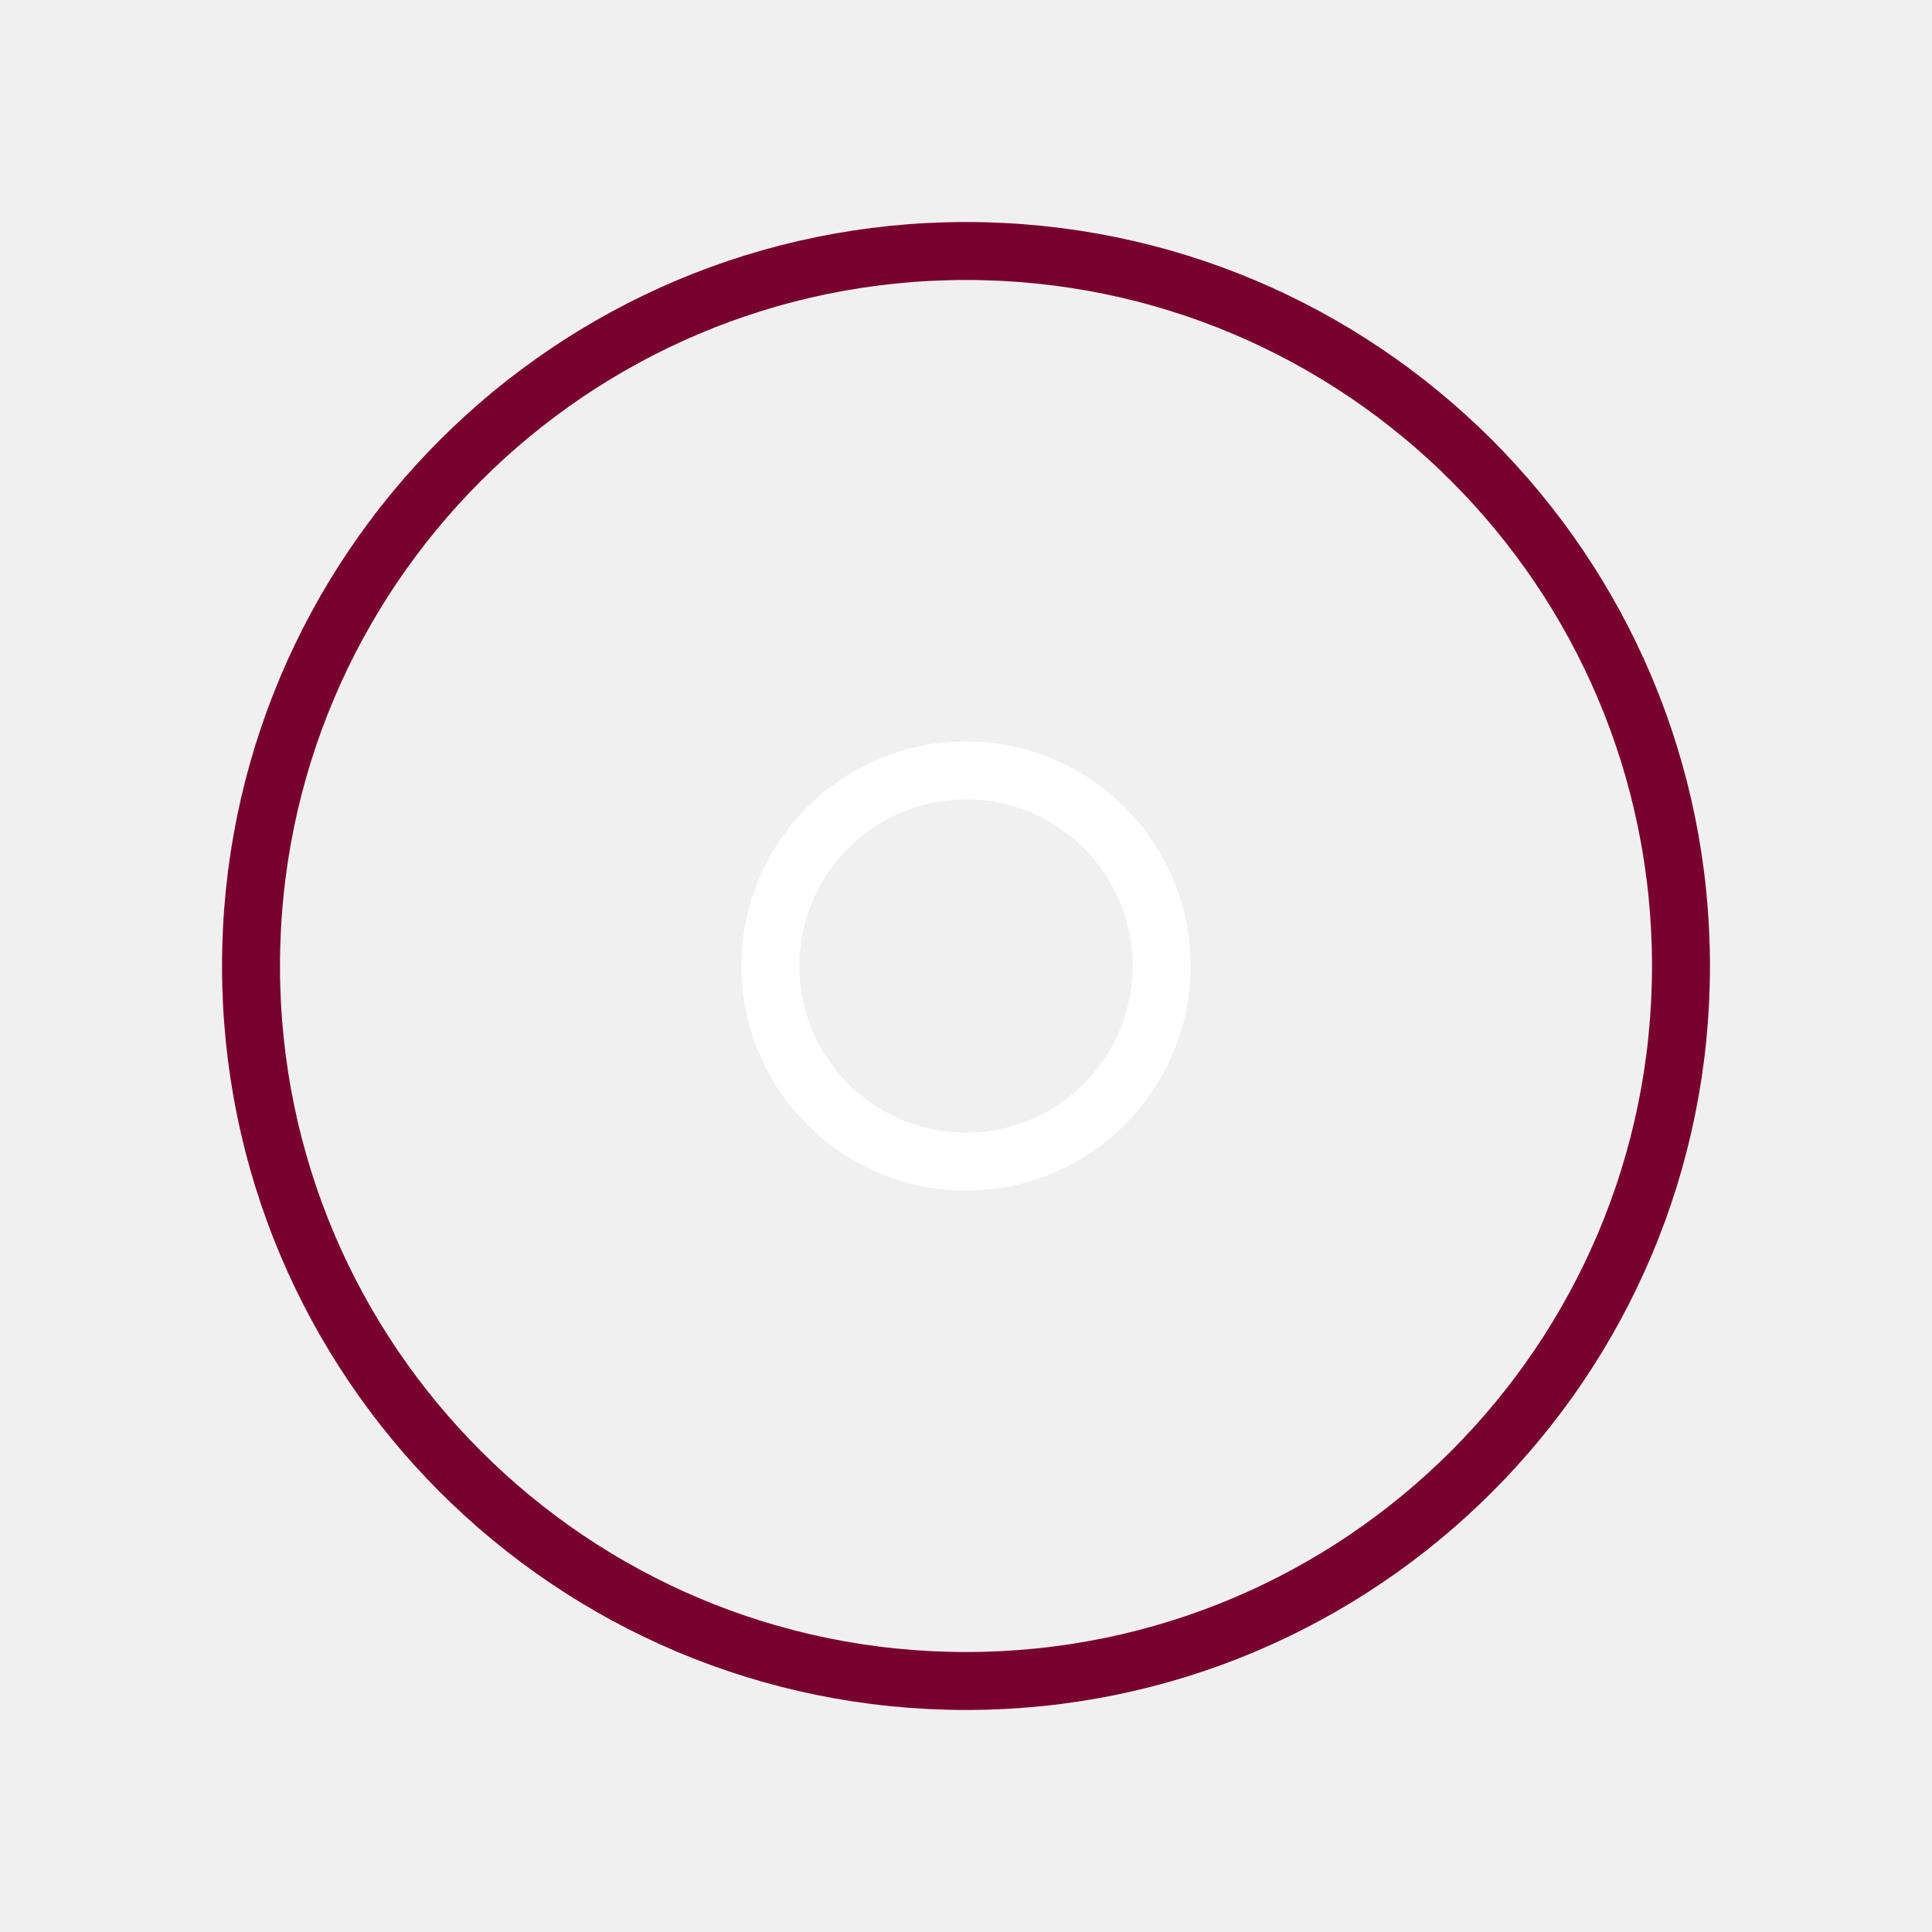
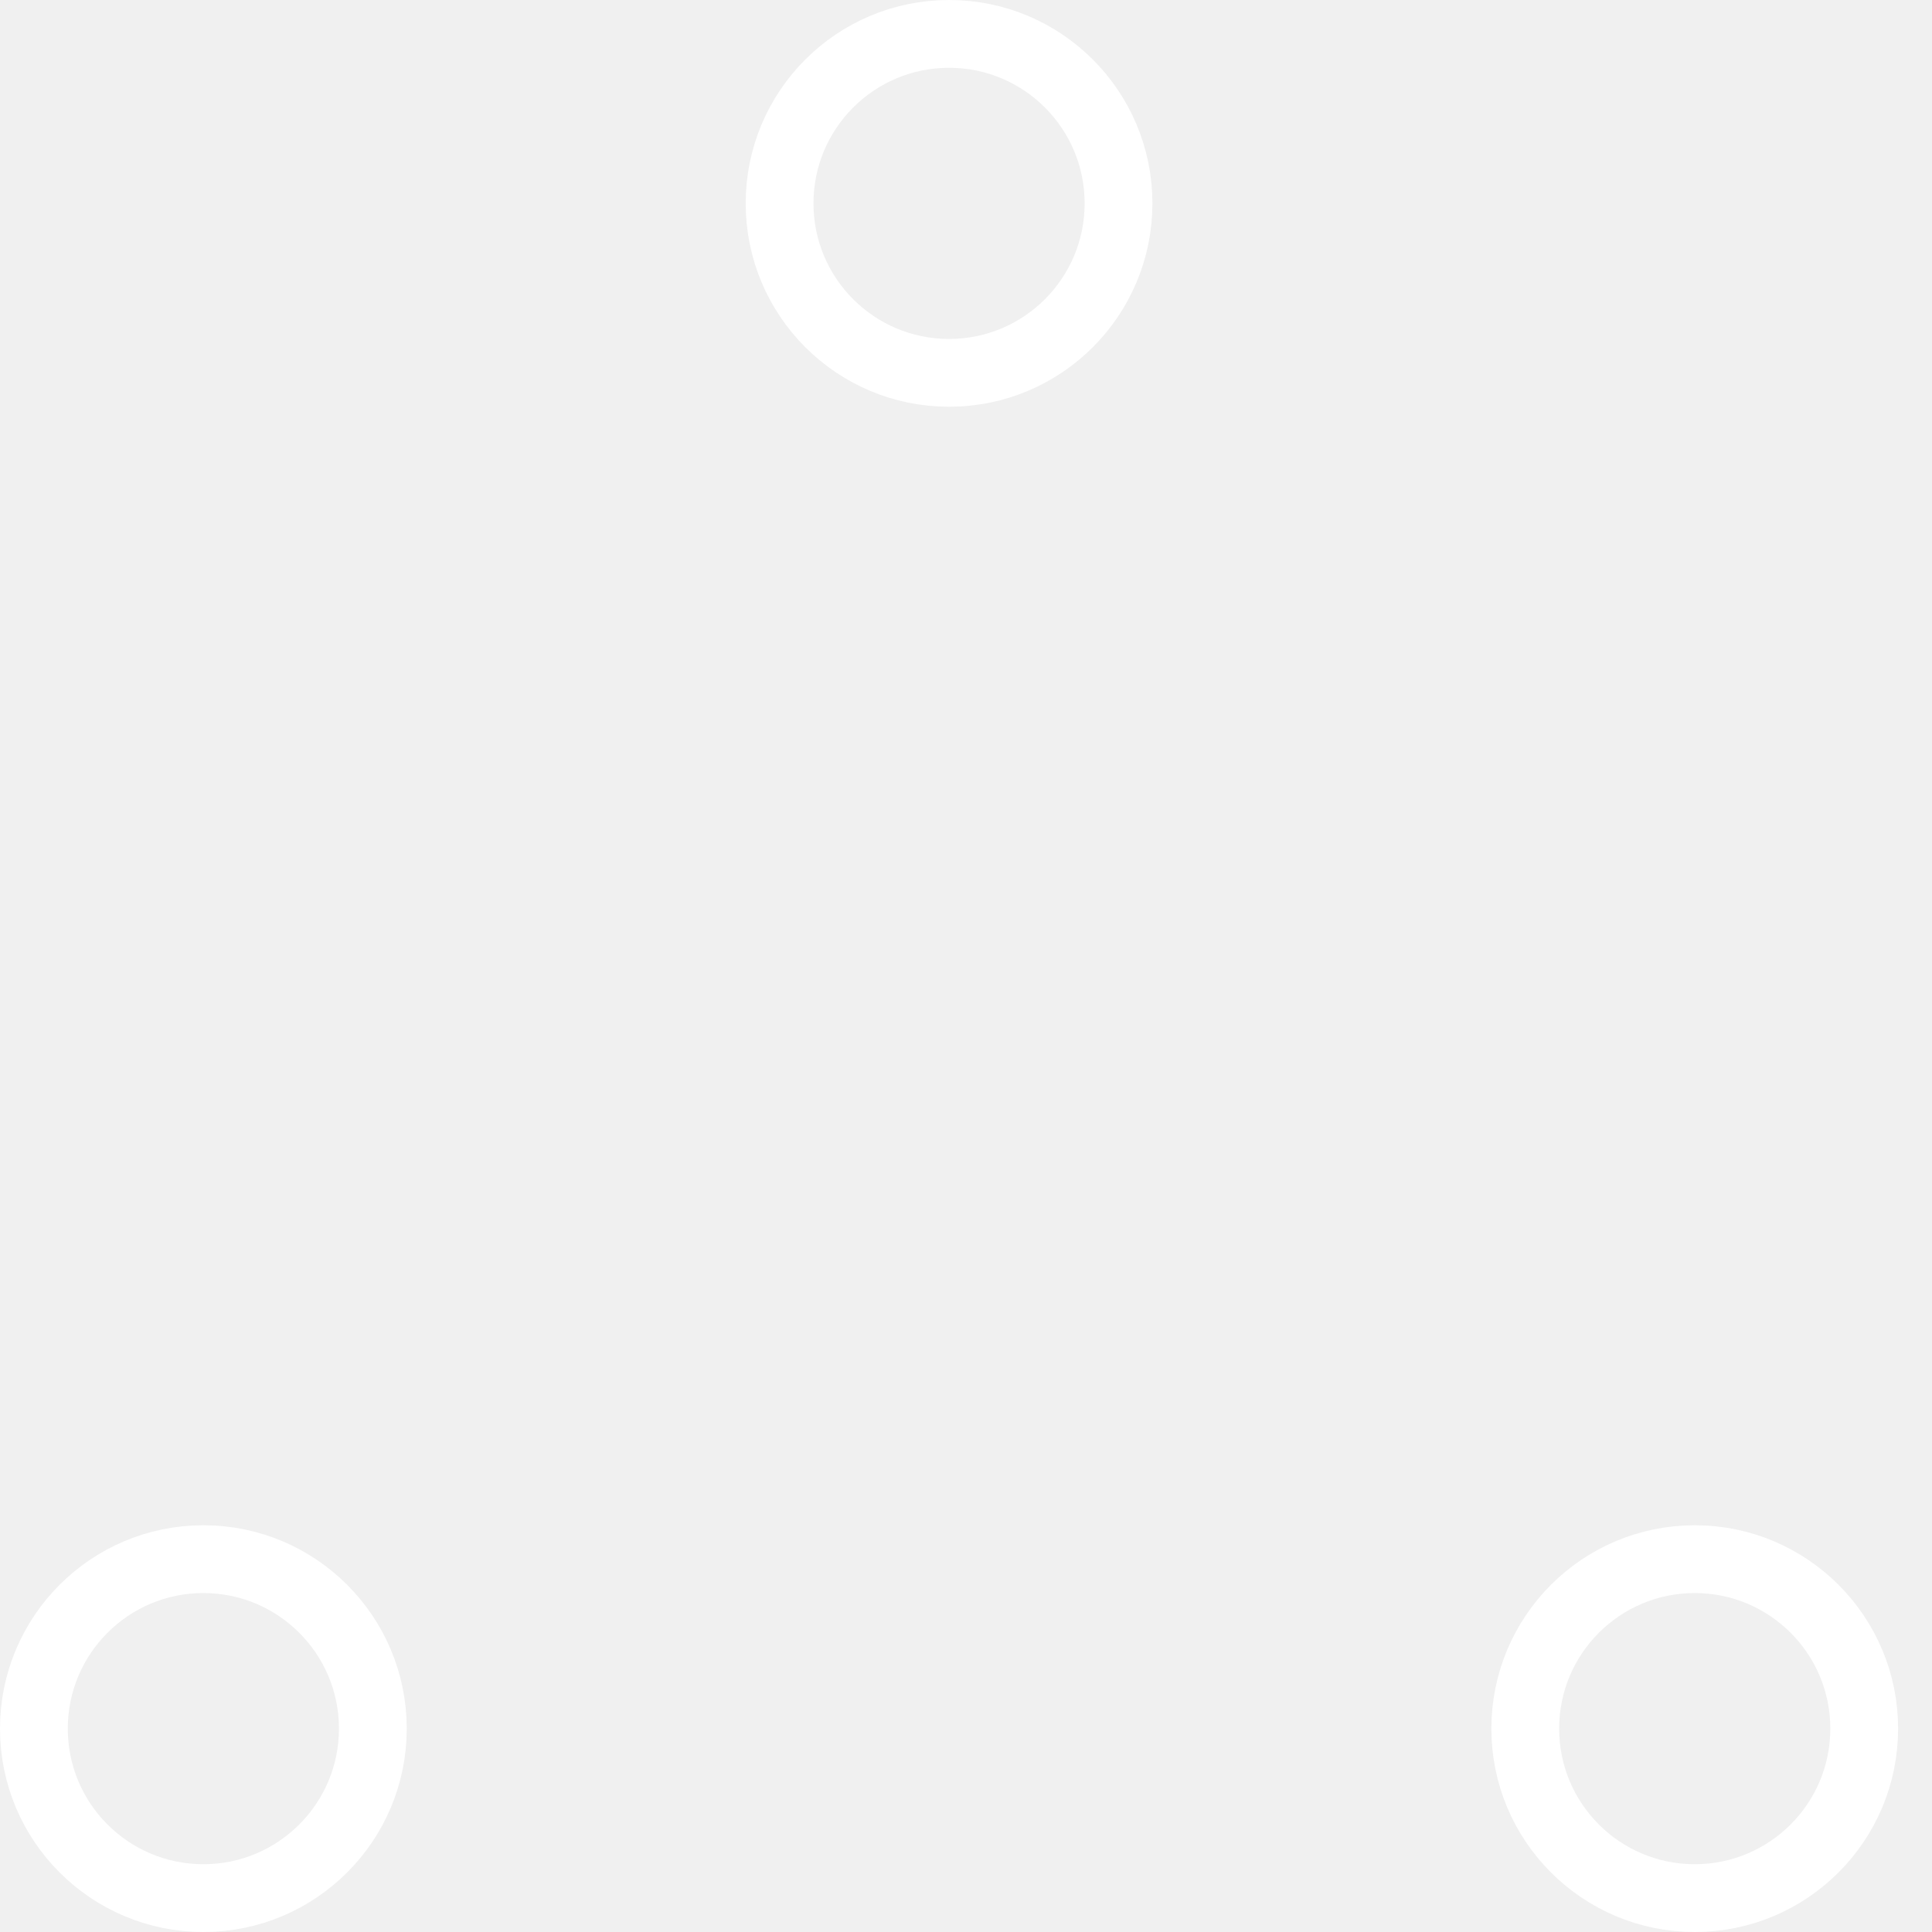
- <svg xmlns="http://www.w3.org/2000/svg" style="margin: auto; background: none; display: block; shape-rendering: auto; animation-play-state: running; animation-delay: 0s;" width="500px" height="500px" viewBox="0 0 100 100" preserveAspectRatio="xMidYMid">
-   <circle cx="50" cy="50" r="37.008" fill="none" stroke="#78002e" stroke-width="3" style="animation-play-state: running; animation-delay: 0s;">
-     <animate attributeName="r" repeatCount="indefinite" dur="1s" values="0;50" keyTimes="0;1" keySplines="0 0.2 0.8 1" calcMode="spline" begin="-0.5s" style="animation-play-state: running; animation-delay: 0s;" />
-     <animate attributeName="opacity" repeatCount="indefinite" dur="1s" values="1;0" keyTimes="0;1" keySplines="0.2 0 0.8 1" calcMode="spline" begin="-0.5s" style="animation-play-state: running; animation-delay: 0s;" />
-   </circle>
-   <circle cx="50" cy="50" r="10.124" fill="none" stroke="#ffffff" stroke-width="3" style="animation-play-state: running; animation-delay: 0s;">
-     <animate attributeName="r" repeatCount="indefinite" dur="1s" values="0;50" keyTimes="0;1" keySplines="0 0.2 0.8 1" calcMode="spline" style="animation-play-state: running; animation-delay: 0s;" />
-     <animate attributeName="opacity" repeatCount="indefinite" dur="1s" values="1;0" keyTimes="0;1" keySplines="0.2 0 0.8 1" calcMode="spline" style="animation-play-state: running; animation-delay: 0s;" />
-   </circle>
+ <svg xmlns="http://www.w3.org/2000/svg" width="57" height="57" viewBox="0 0 57 57" stroke="#fff">
+   <g fill="none" fill-rule="evenodd">
+     <g transform="translate(1 1)" stroke-width="2">
+       <circle cx="5" cy="50" r="5">
+         <animate attributeName="cy" begin="0s" dur="2.2s" values="50;5;50;50" calcMode="linear" repeatCount="indefinite" />
+         <animate attributeName="cx" begin="0s" dur="2.2s" values="5;27;49;5" calcMode="linear" repeatCount="indefinite" />
+       </circle>
+       <circle cx="27" cy="5" r="5">
+         <animate attributeName="cy" begin="0s" dur="2.2s" from="5" to="5" values="5;50;50;5" calcMode="linear" repeatCount="indefinite" />
+         <animate attributeName="cx" begin="0s" dur="2.2s" from="27" to="27" values="27;49;5;27" calcMode="linear" repeatCount="indefinite" />
+       </circle>
+       <circle cx="49" cy="50" r="5">
+         <animate attributeName="cy" begin="0s" dur="2.2s" values="50;50;5;50" calcMode="linear" repeatCount="indefinite" />
+         <animate attributeName="cx" from="49" to="49" begin="0s" dur="2.2s" values="49;5;27;49" calcMode="linear" repeatCount="indefinite" />
+       </circle>
+     </g>
+   </g>
</svg>
